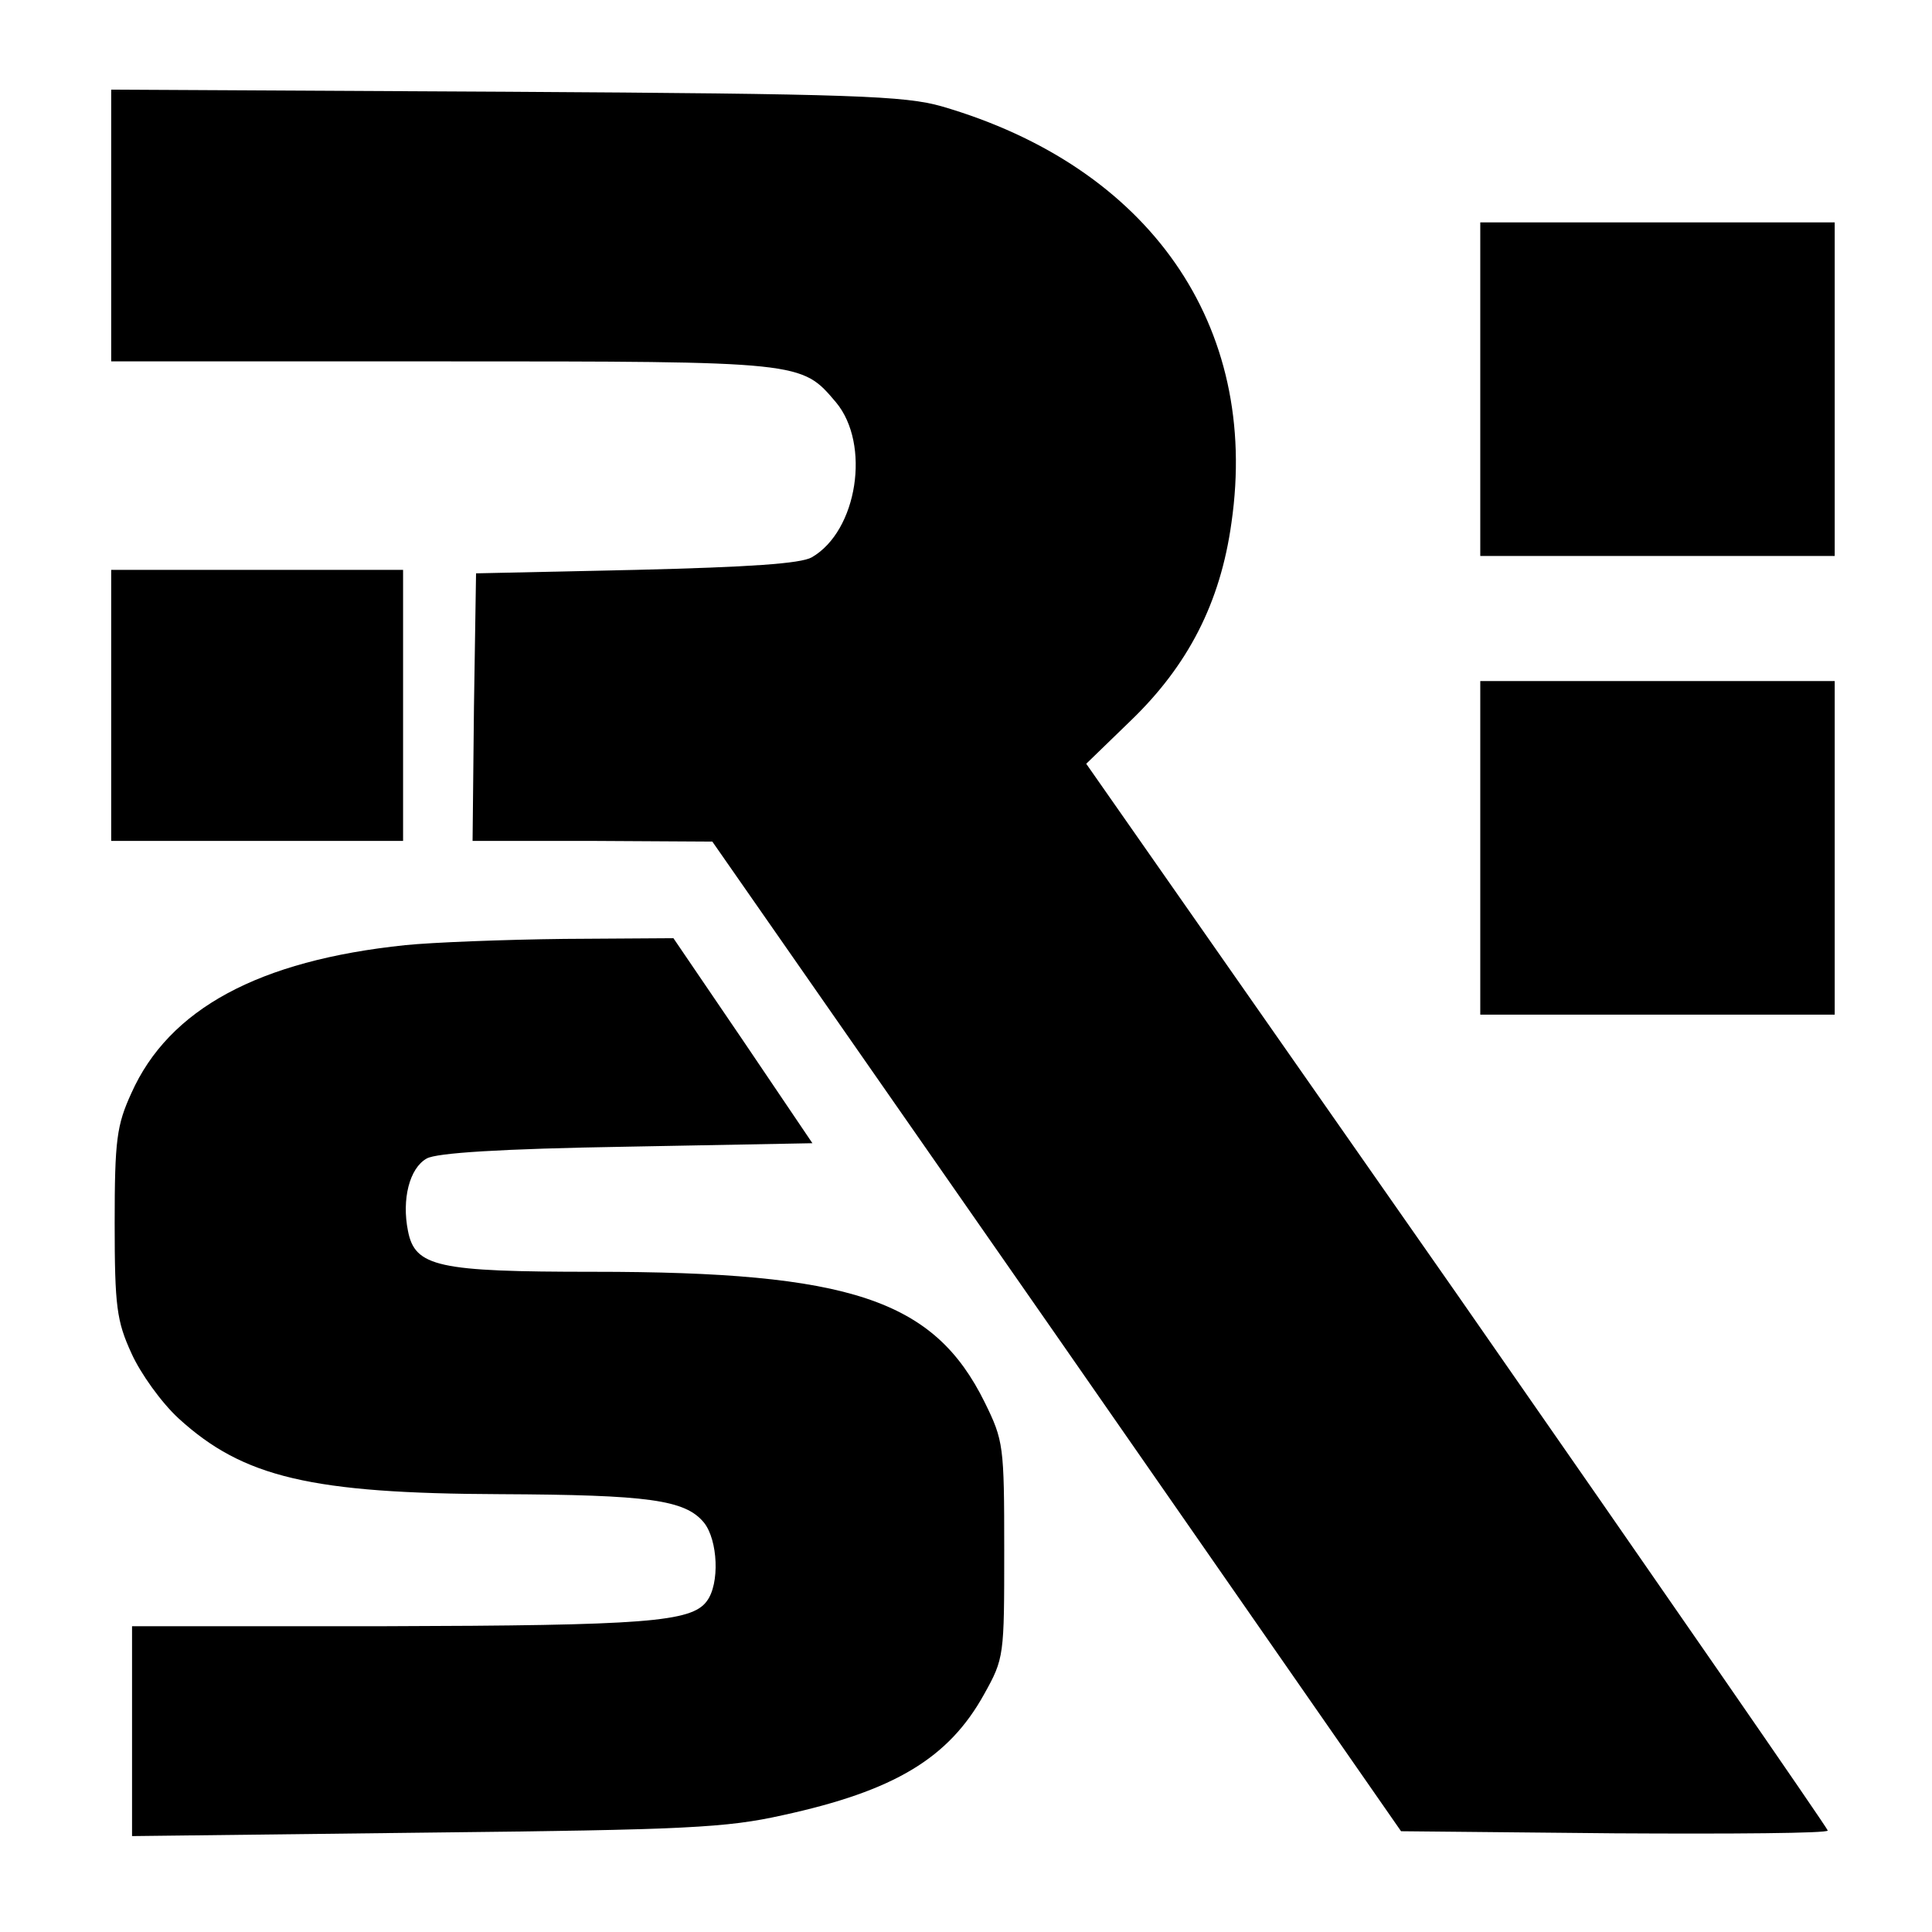
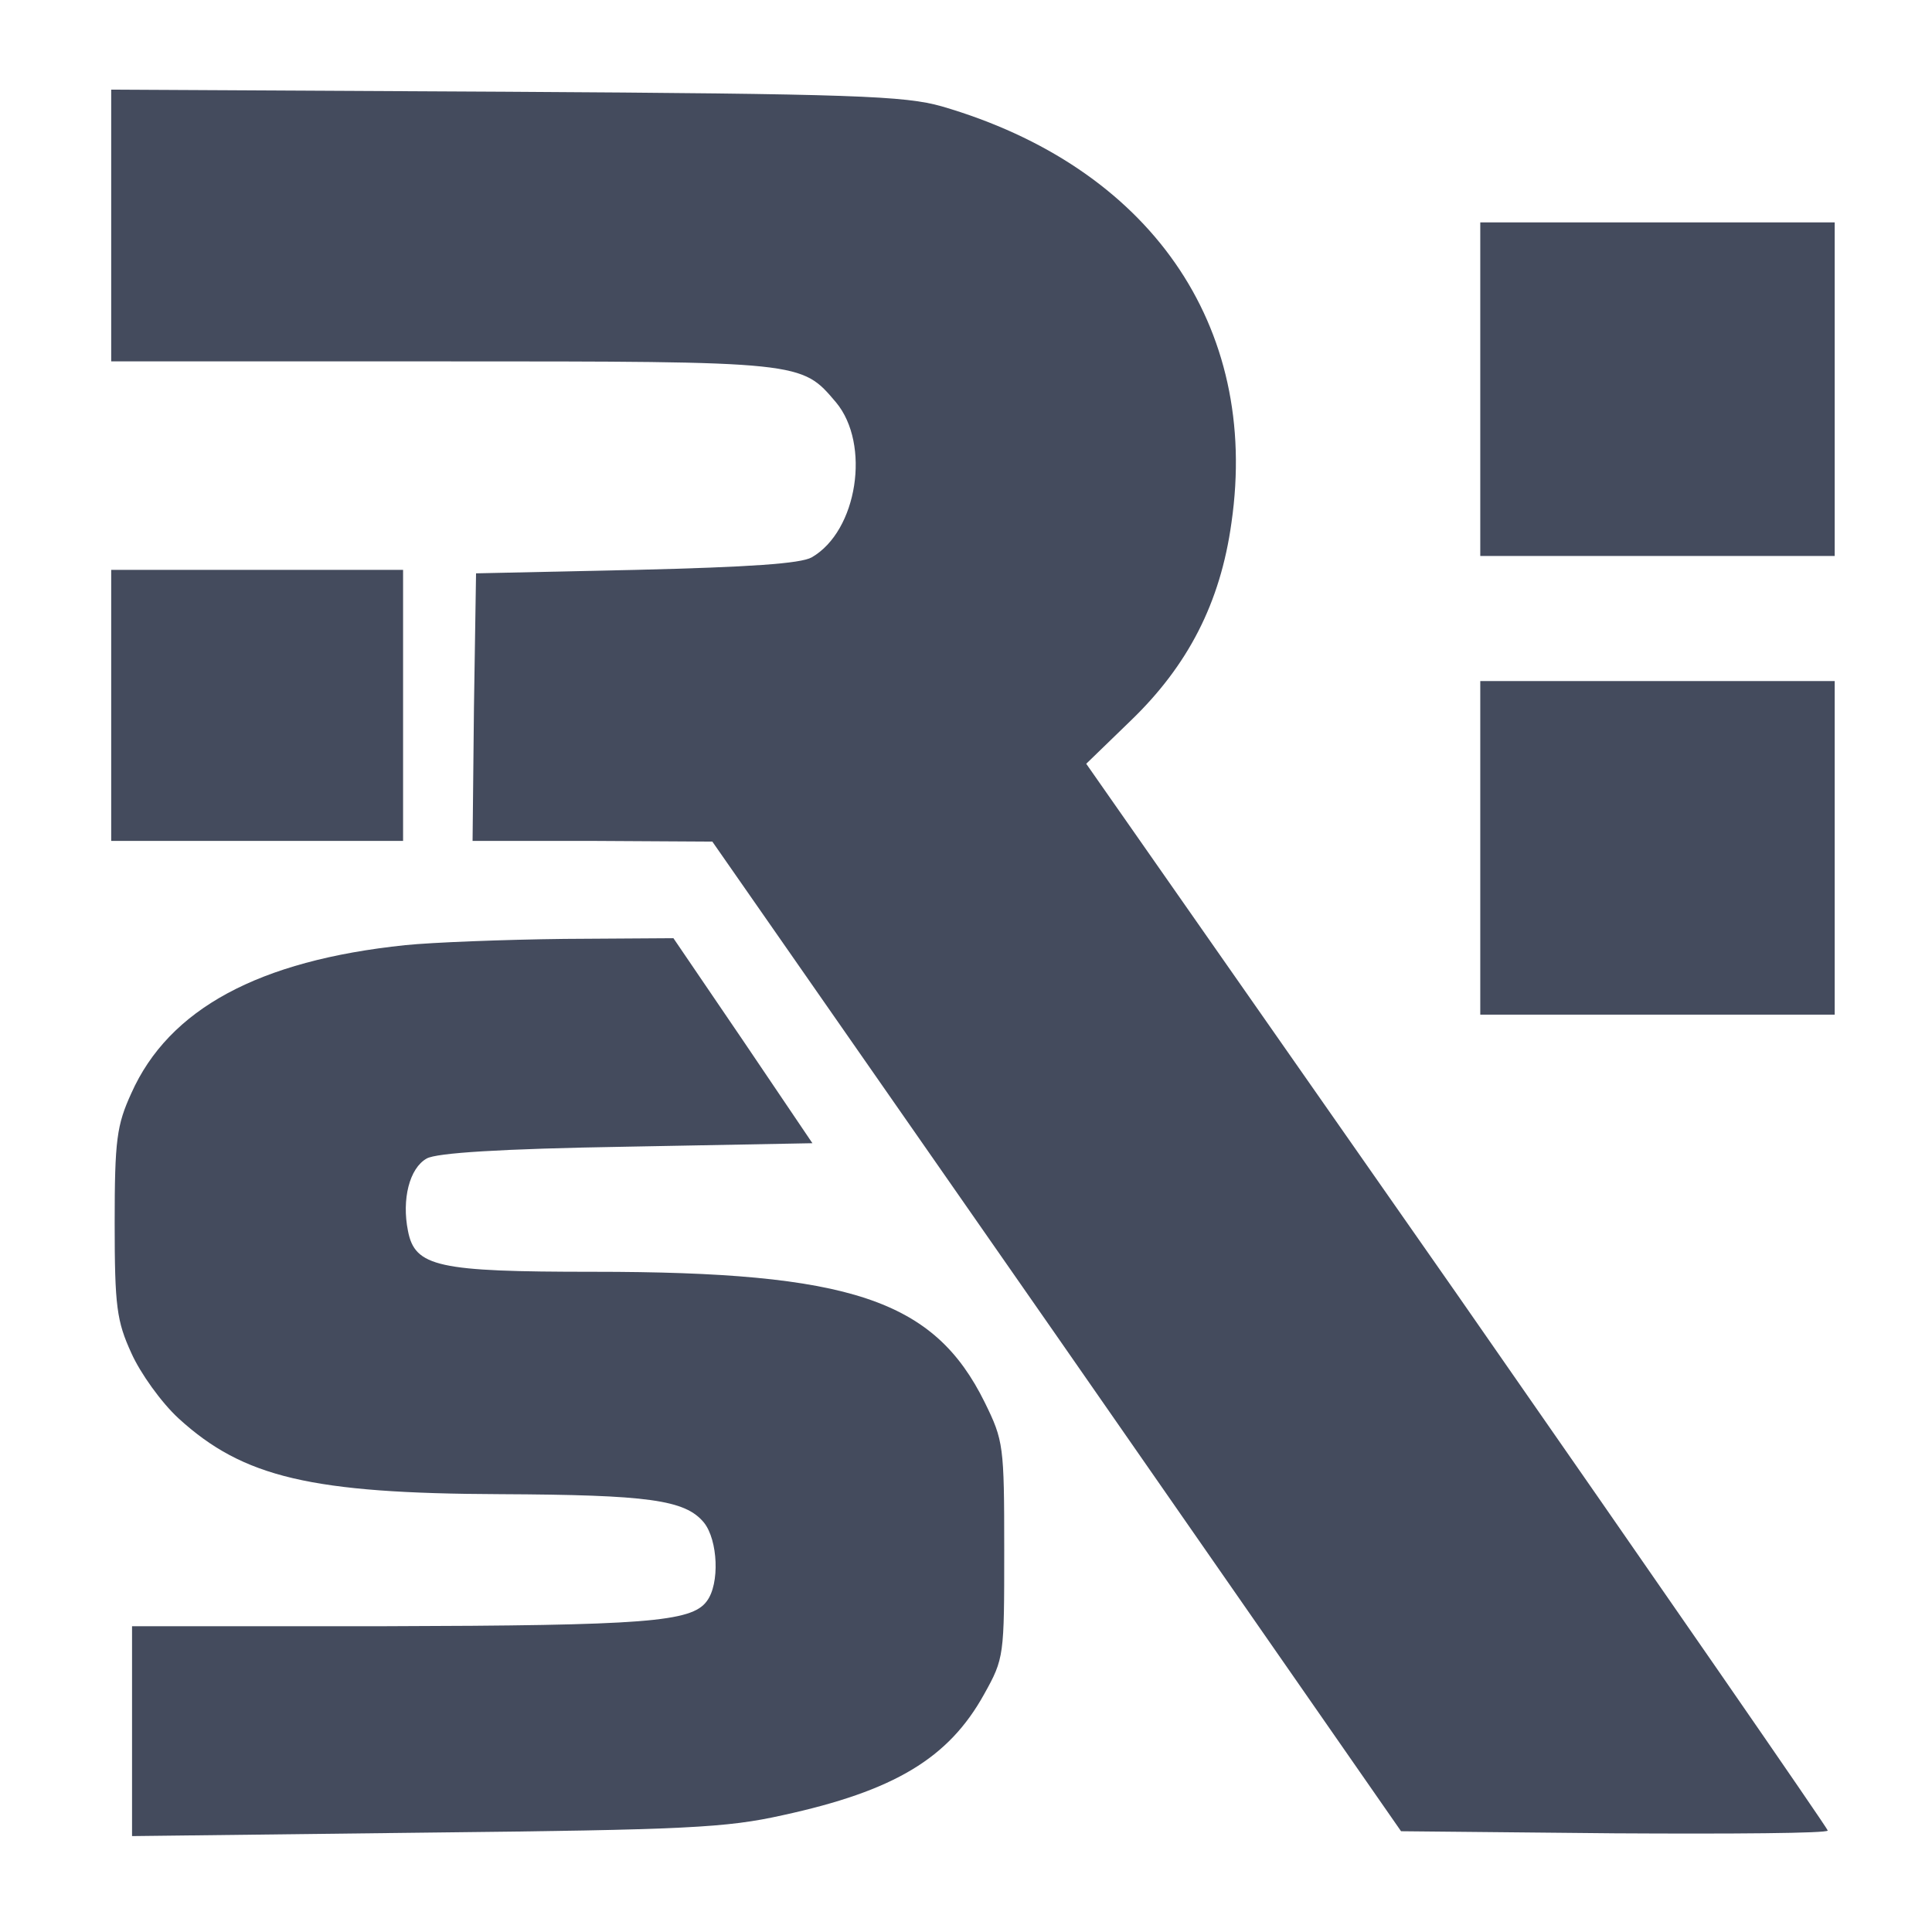
<svg xmlns="http://www.w3.org/2000/svg" version="1.0" width="278pt" height="278pt" viewBox="0 0 278 278" preserveAspectRatio="xMidYMid meet">
-   <g transform="translate(0,278) scale(0.1,-0.1)" fill="#000000" stroke="none">
+   <g transform="translate(0,278) scale(0.1,-0.1)" fill="#444b5d" stroke="none">
    <path d="M160 2456 l0 -196 475 0 c521 0 518 0 568 -59 50 -60 31 -185 -35 -223 -16 -9 -89 -14 -253 -18 l-230 -5 -3 -192 -2 -193 172 0 173 -1 496 -712 495 -712 307 -3 c169 -1 307 0 307 4 0 3 -240 350 -533 771 l-534 764 64 62 c82 79 129 169 145 285 41 284 -118 512 -417 599 -53 15 -125 18 -627 21 l-568 3 0 -195z" />
    <path d="M2130 2220 l0 -240 255 0 255 0 0 240 0 240 -255 0 -255 0 0 -240z" />
    <path d="M160 1765 l0 -195 210 0 210 0 0 195 0 195 -210 0 -210 0 0 -195z" />
    <path d="M2130 1560 l0 -240 255 0 255 0 0 240 0 240 -255 0 -255 0 0 -240z" />
    <path d="M583 1420 c-211 -22 -340 -92 -394 -213 -21 -46 -24 -67 -24 -187 0 -120 3 -141 24 -187 13 -29 43 -71 68 -94 93 -85 191 -108 463 -109 213 -1 266 -8 293 -41 20 -25 23 -88 4 -113 -22 -30 -88 -35 -464 -36 l-363 0 0 -151 0 -151 423 5 c376 4 432 7 513 25 161 35 239 82 290 174 29 52 29 55 29 208 0 150 -1 157 -28 212 -73 148 -193 188 -563 188 -224 0 -257 7 -267 59 -9 45 2 90 27 104 14 8 105 14 288 17 l267 5 -100 148 -100 147 -157 -1 c-86 -1 -190 -5 -229 -9z" />
  </g>
</svg>
